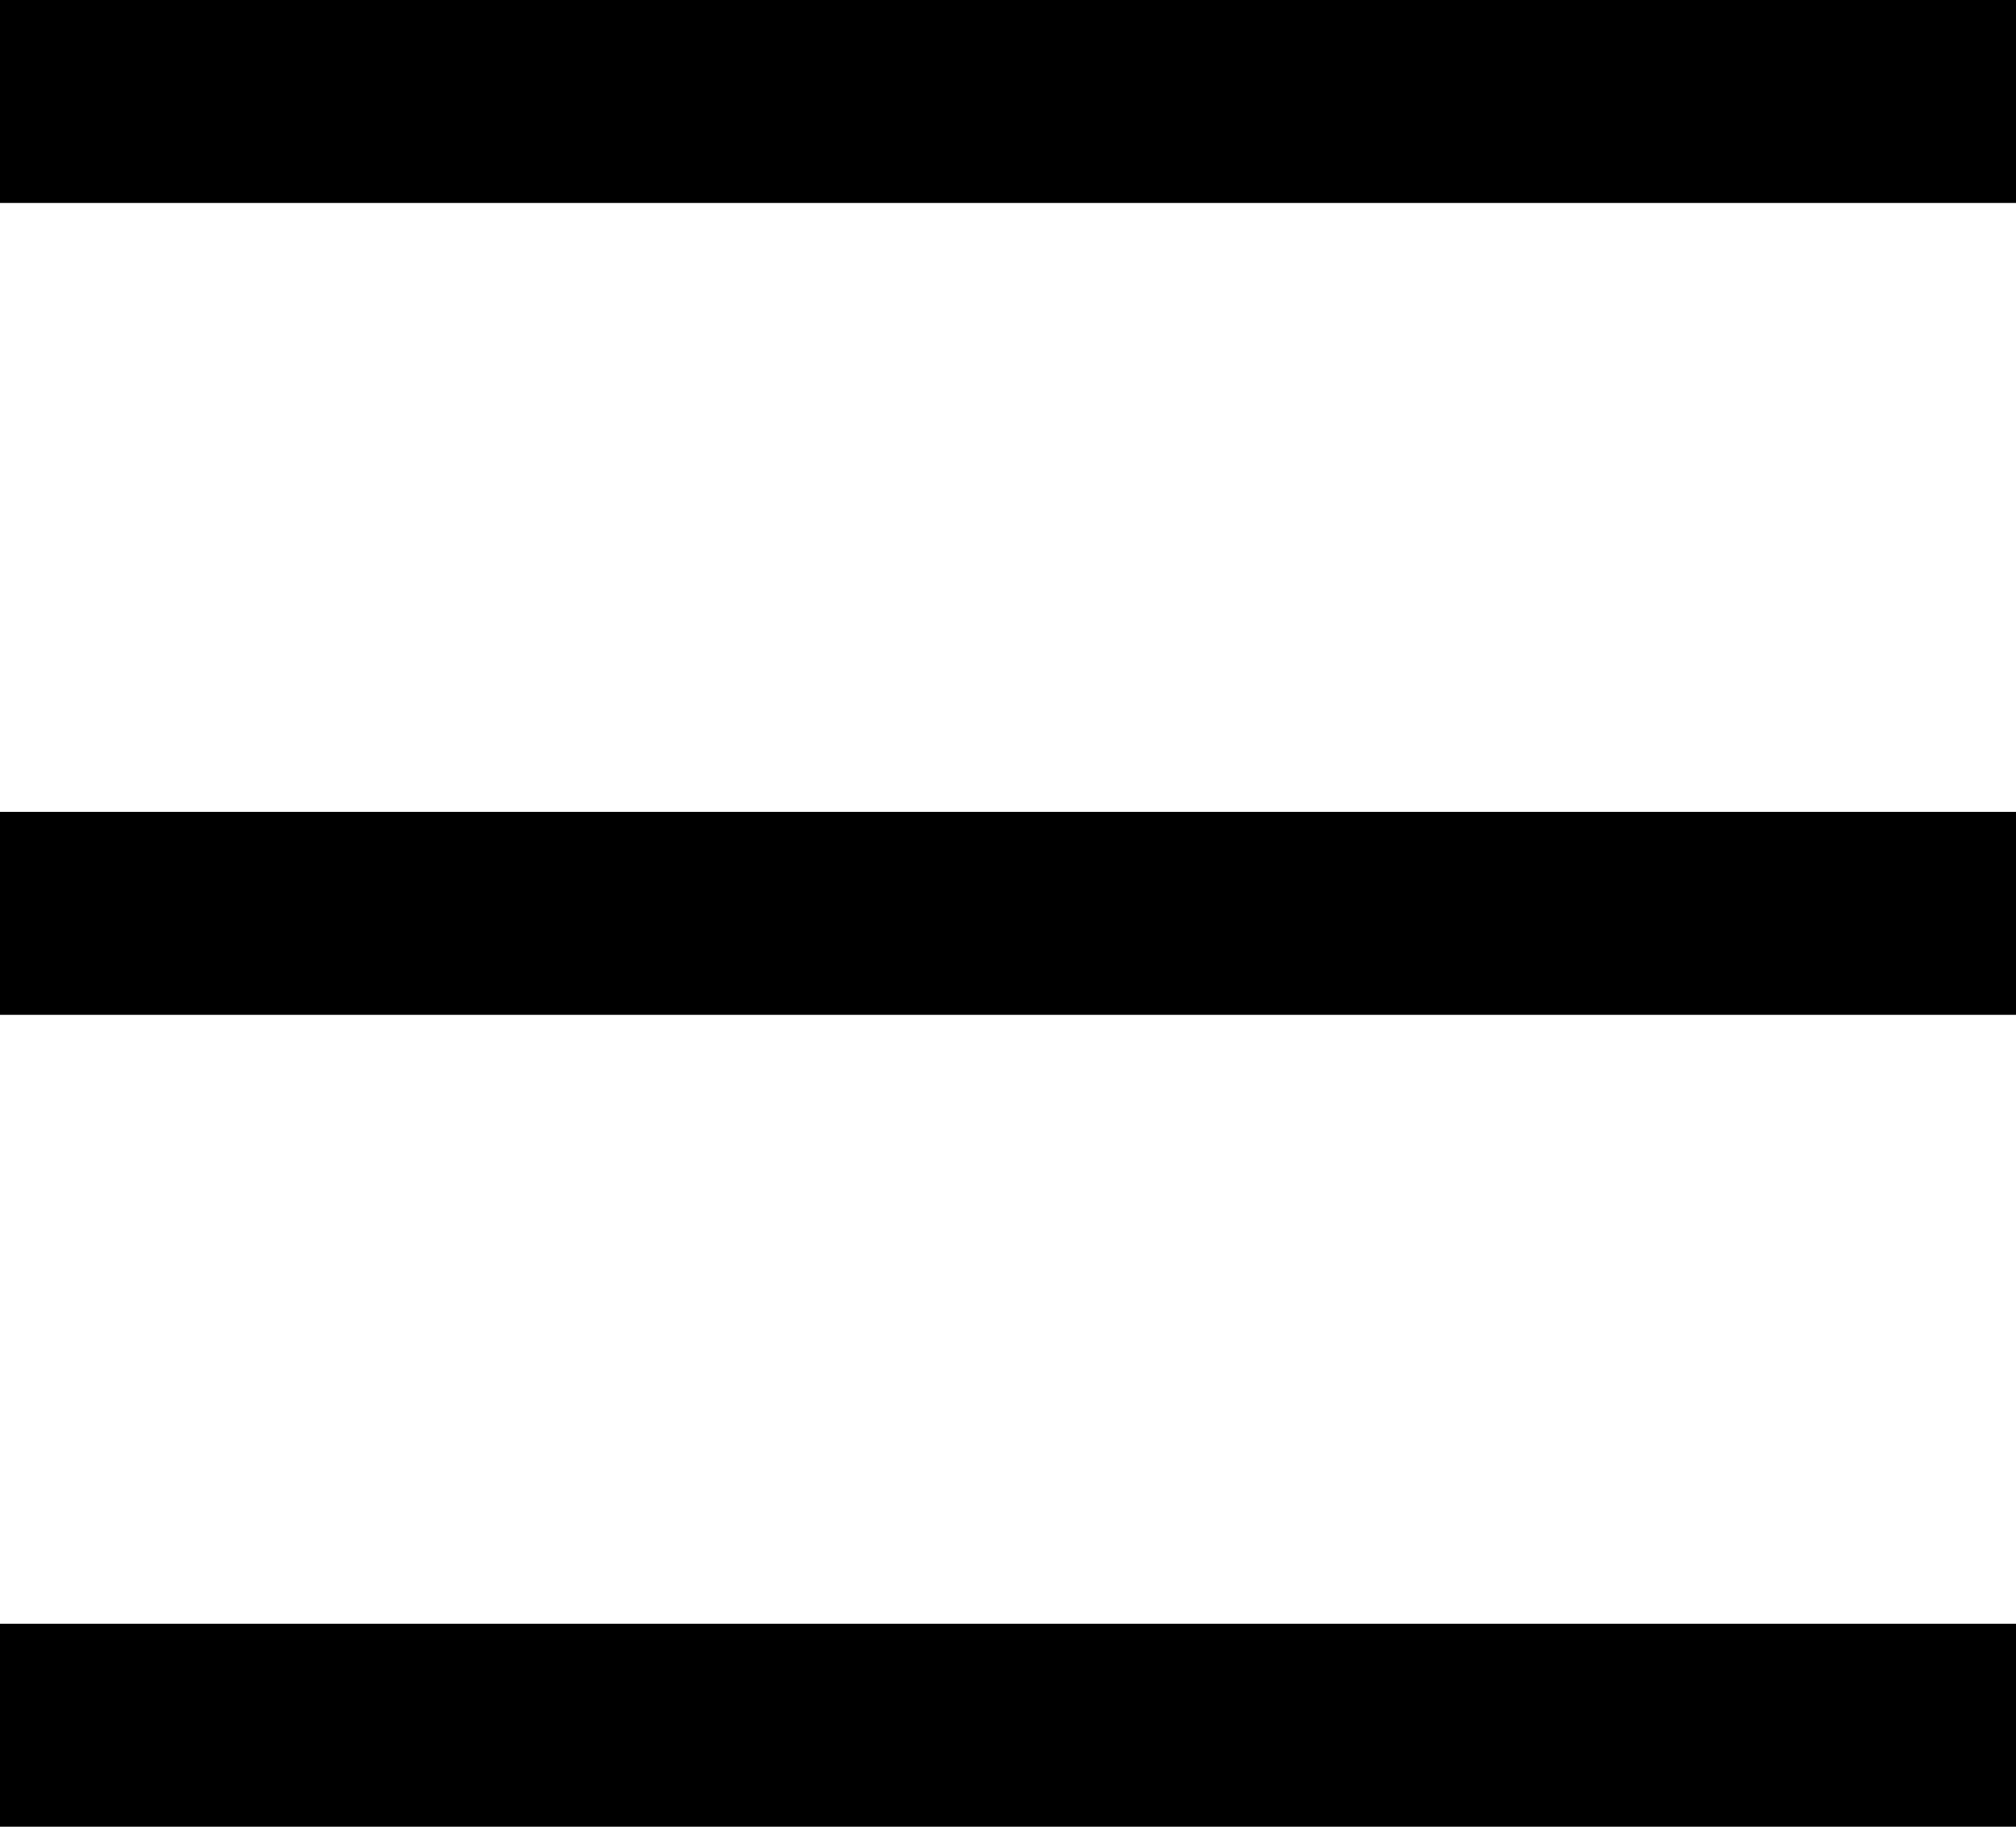
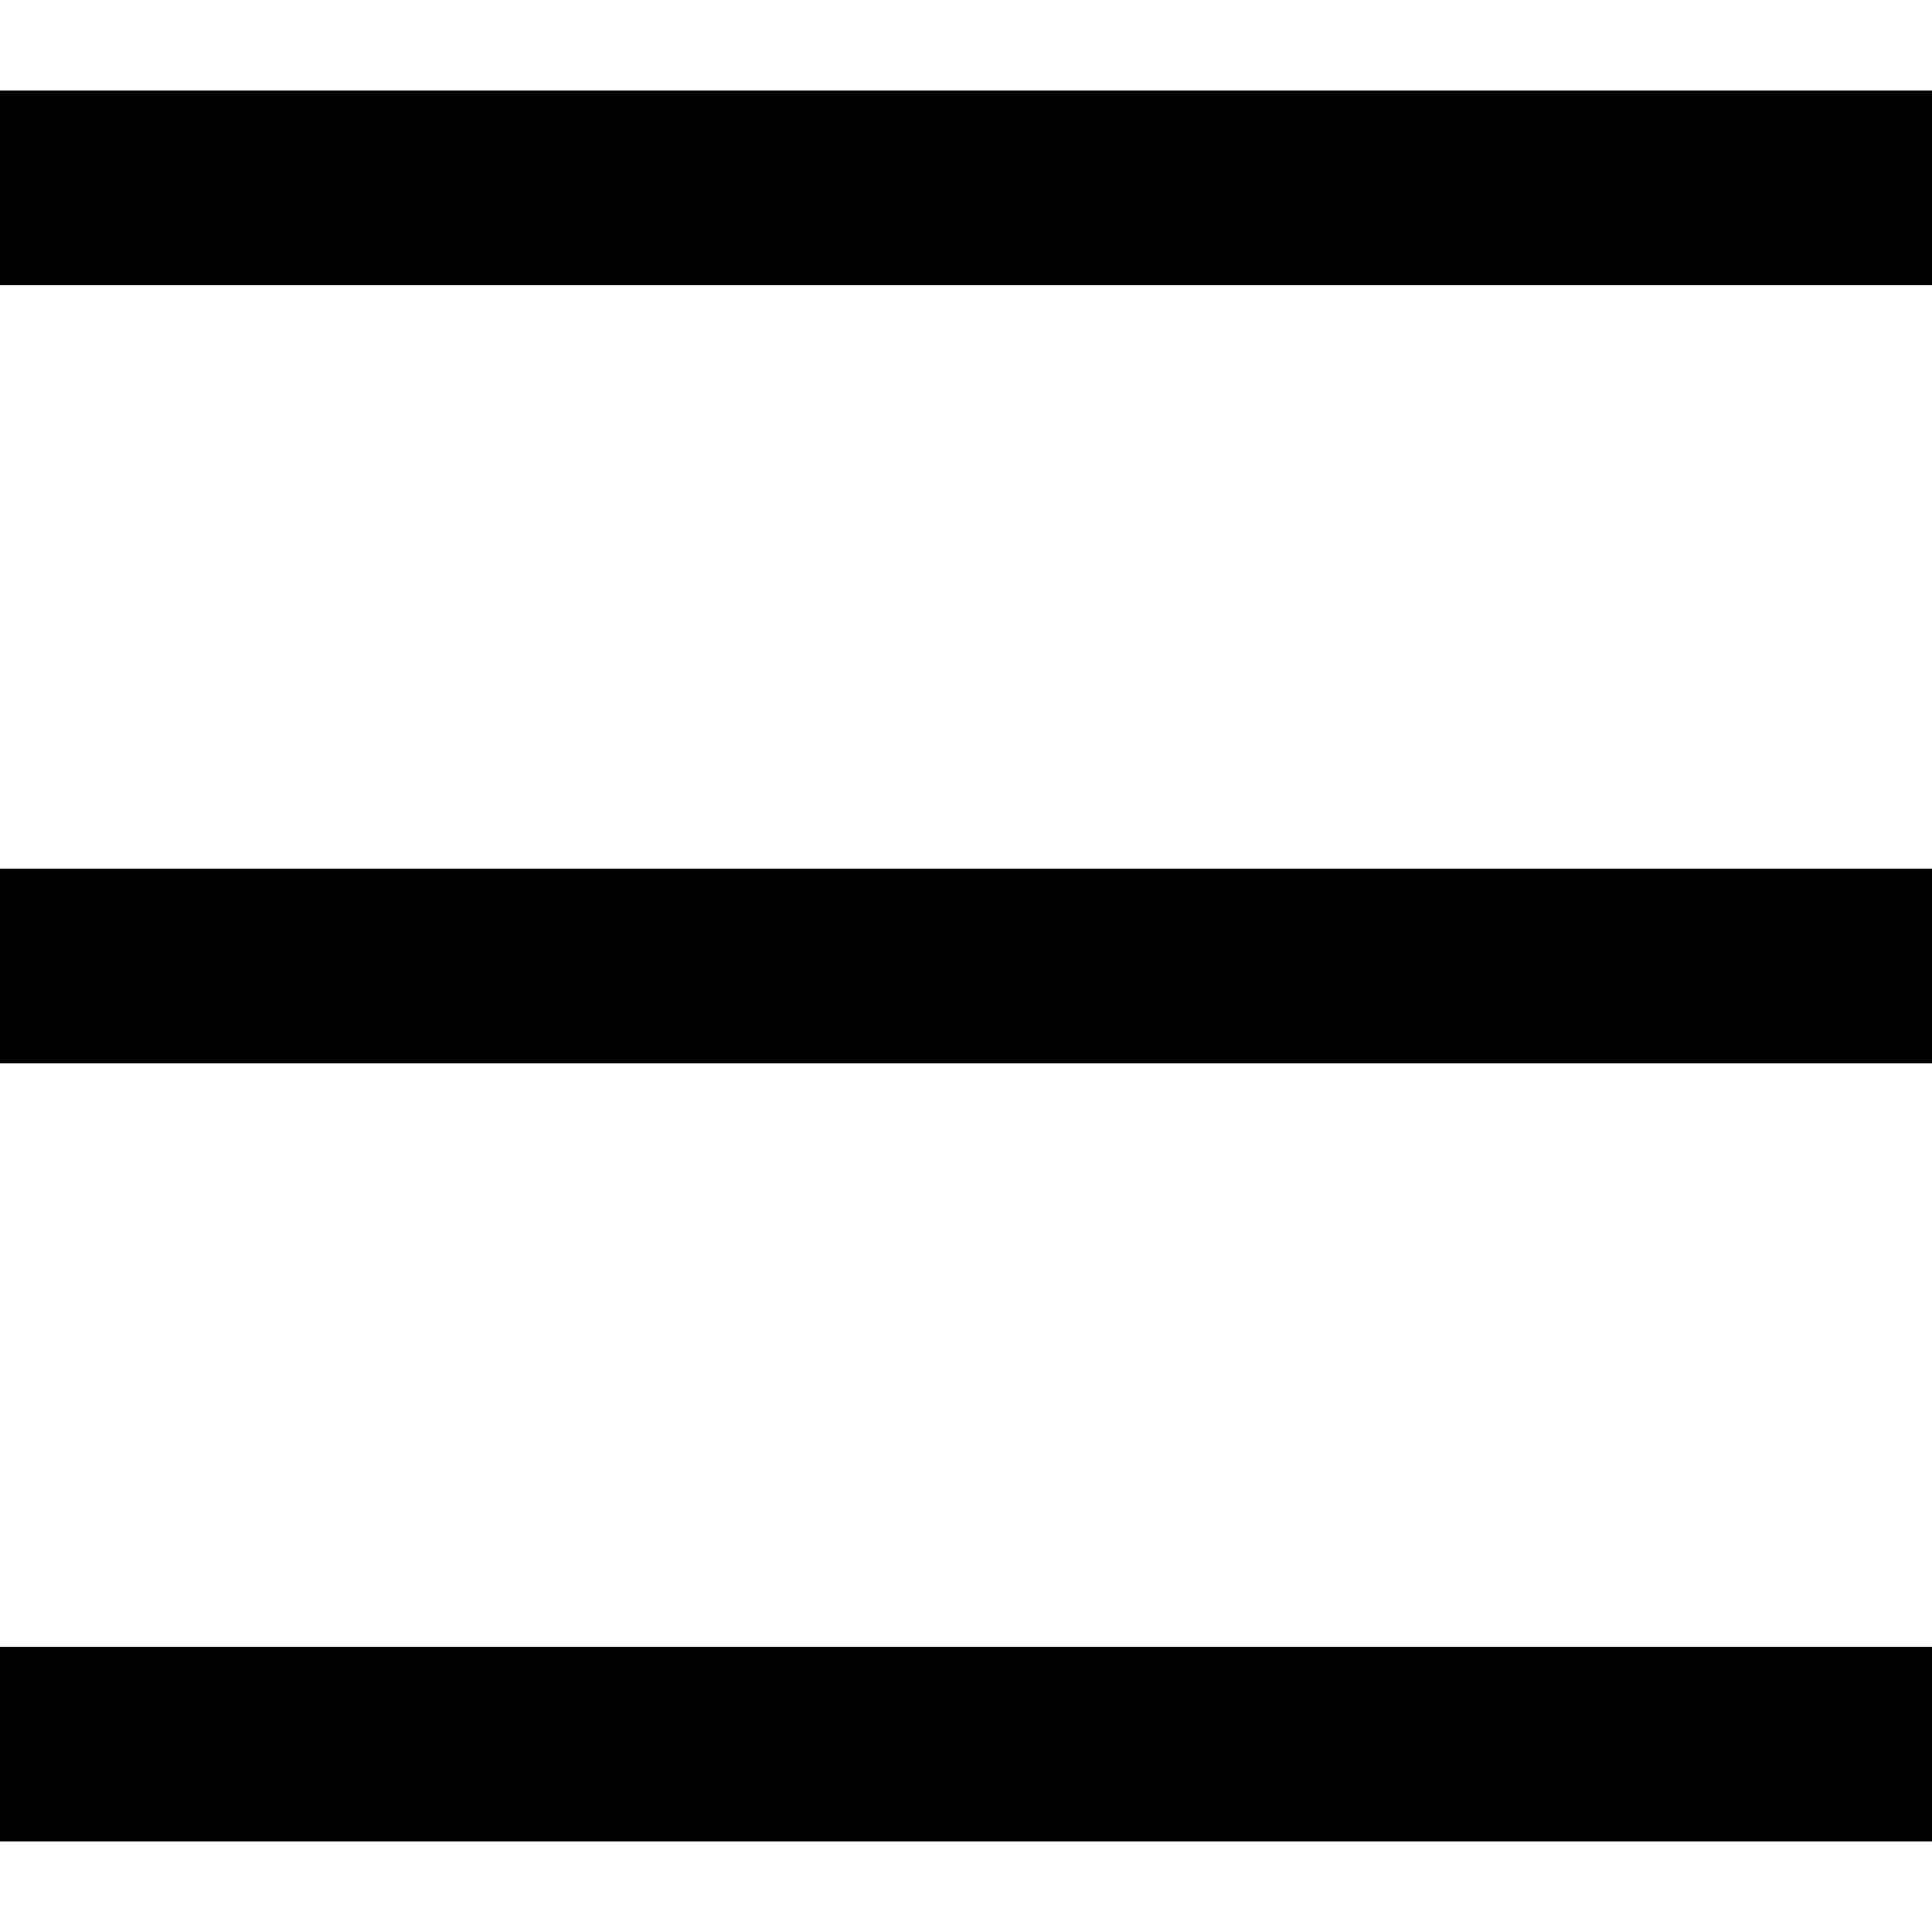
- <svg xmlns="http://www.w3.org/2000/svg" width="64px" height="58px" viewBox="0 0 64 58" version="1.1">
+ <svg xmlns="http://www.w3.org/2000/svg" width="64px" height="64px" viewBox="0 0 64 64" version="1.1">
  <defs />
  <g id="Page-1" stroke="none" stroke-width="1" fill="none" fill-rule="evenodd">
    <g id="burger-menu" fill="#000000">
-       <path d="M0,51.556 L0,58 L64,58 L64,51.556 L0,51.556 Z M0,25.778 L0,32.222 L64,32.222 L64,25.778 L0,25.778 Z M0,0 L0,6.444 L64,6.444 L64,0 L0,0 Z" id="Burger-Icon" />
+       <path d="M0,54.556 L0,61 L64,61 L64,54.556 L0,54.556 Z M0,28.778 L0,35.222 L64,35.222 L64,28.778 L0,28.778 Z M0,3 L0,9.444 L64,9.444 L64,3 L0,3 Z" id="Burger-Icon" />
    </g>
  </g>
</svg>
